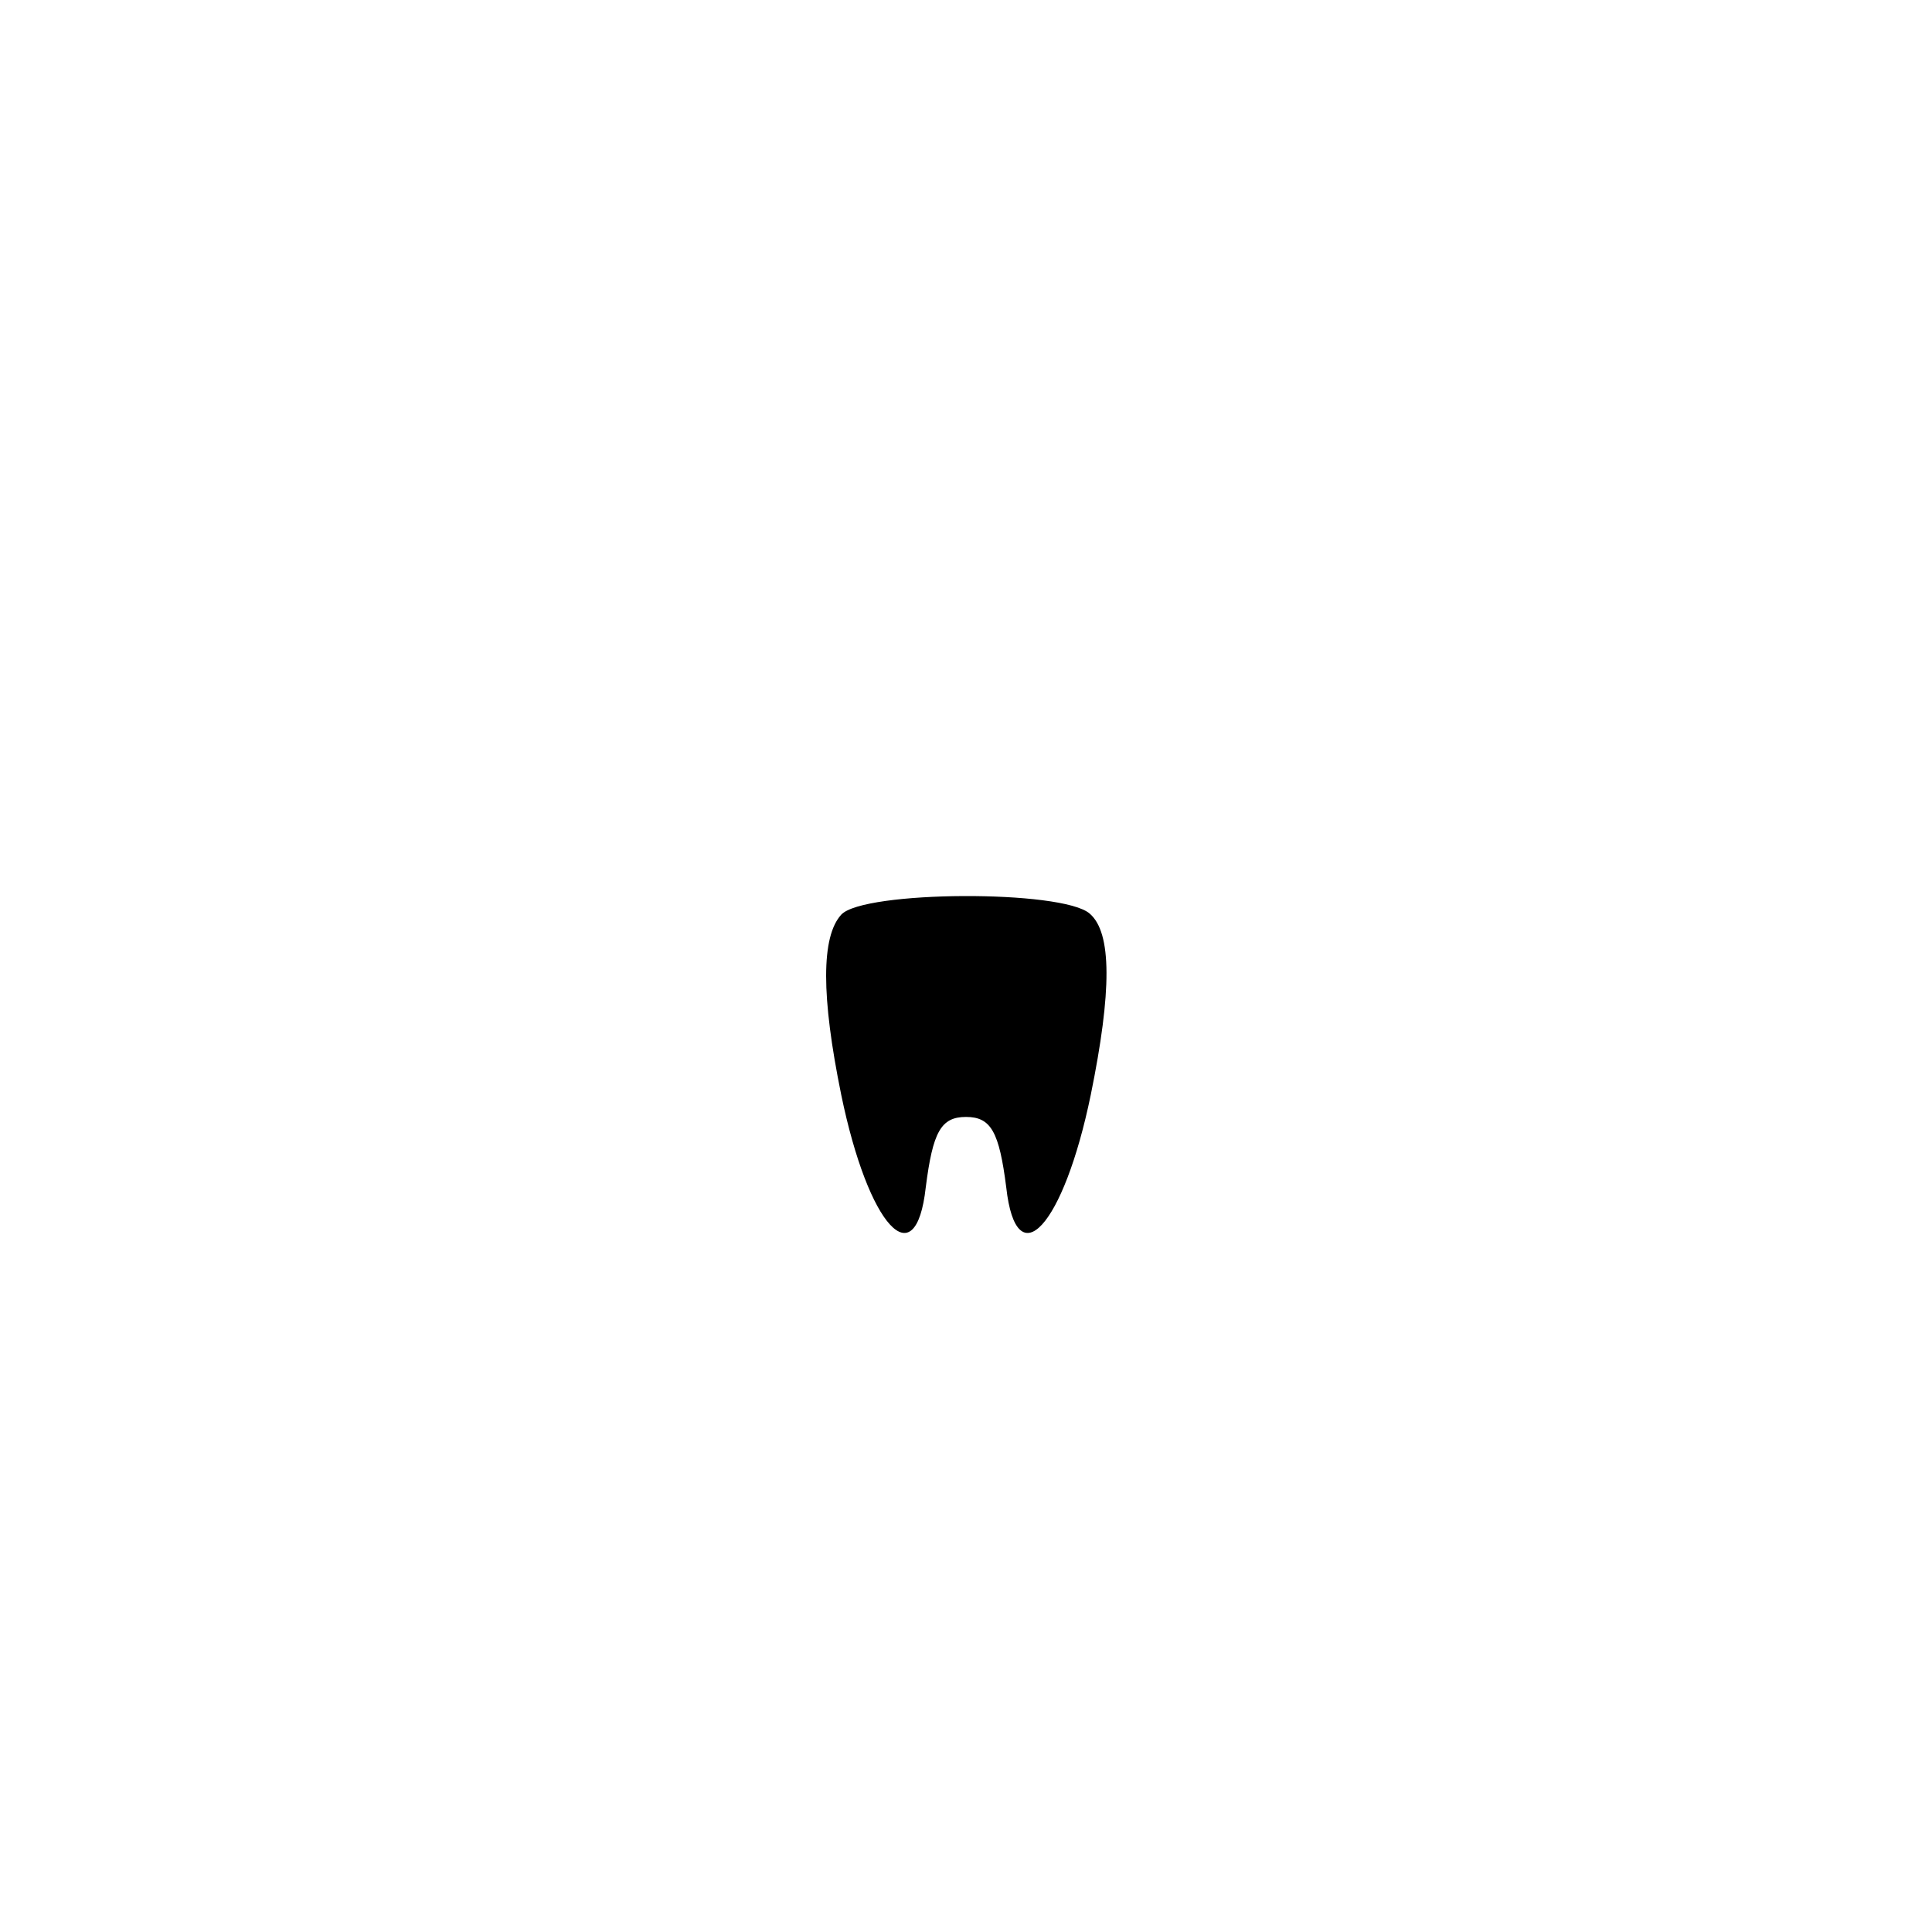
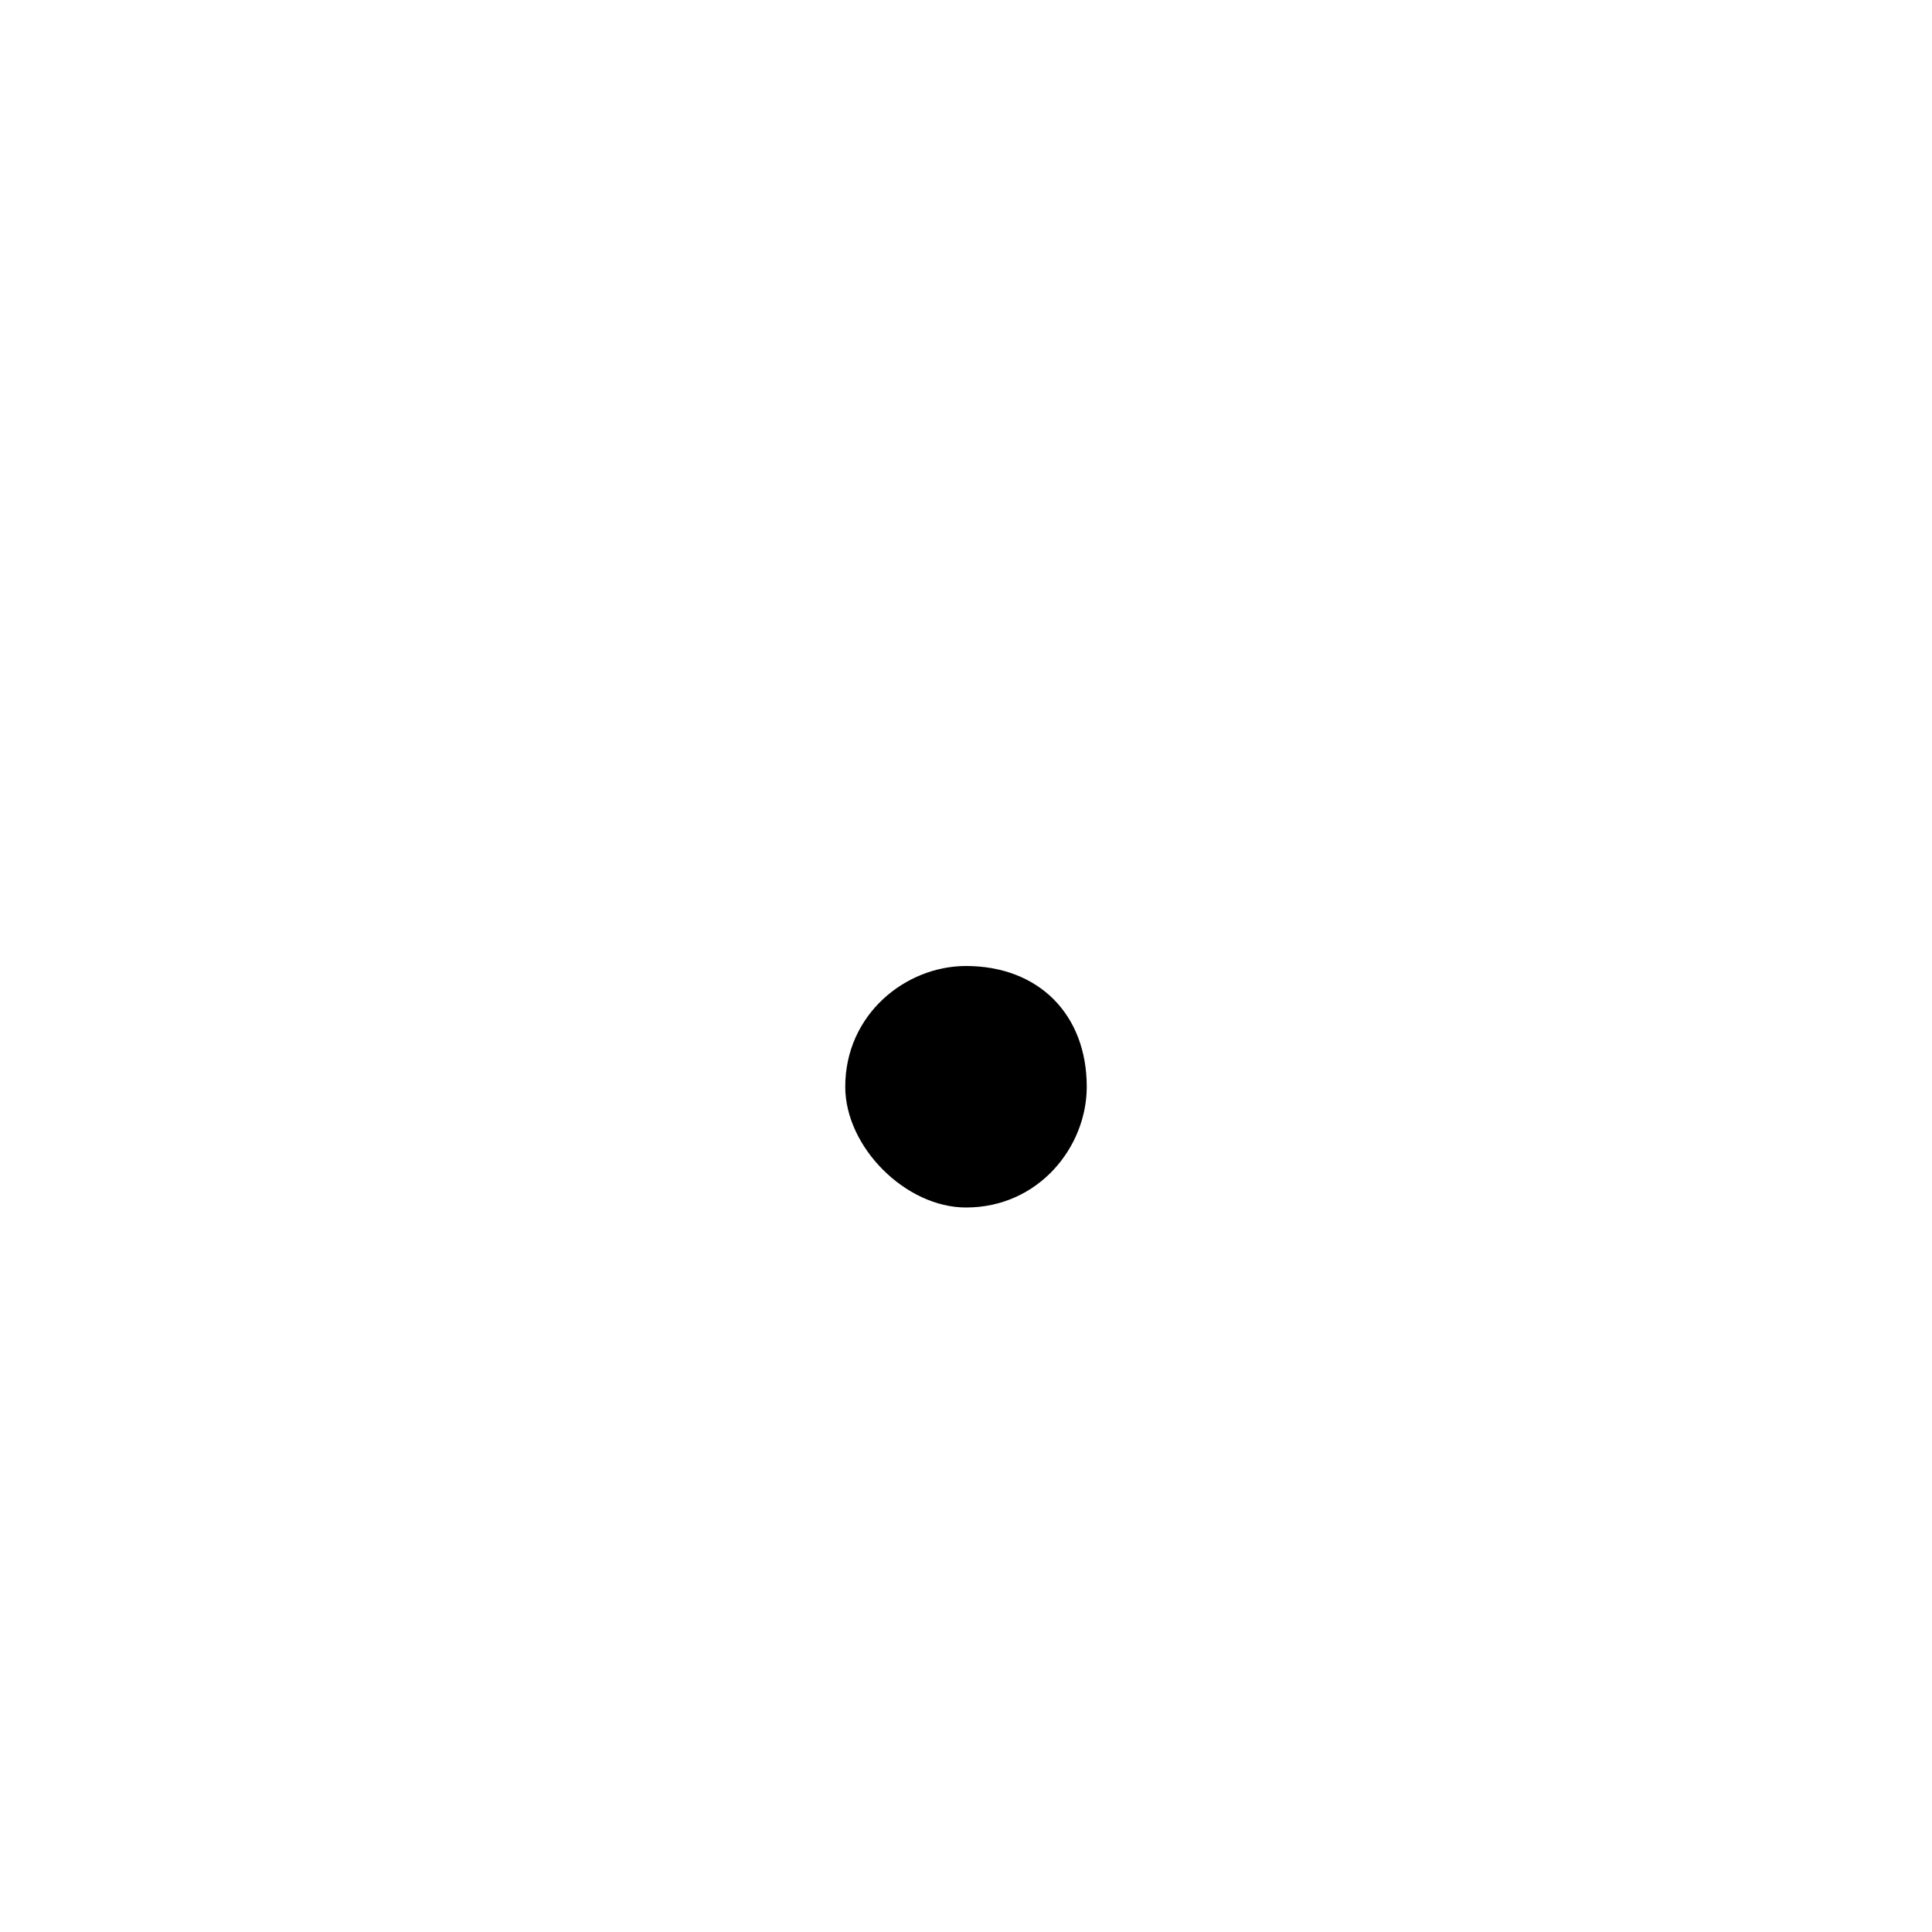
- <svg xmlns="http://www.w3.org/2000/svg" version="1.0" width="192pt" height="192pt" viewBox="0 0 192 192" preserveAspectRatio="xMidYMid meet">
-   <g transform="translate(0,192) scale(0.1,-0.1)" fill="#000000" stroke="none">
-     <path d="M836 1011 c-20 -22 -20 -81 0 -179 27 -131 74 -182 84 -92 7 55 15 70 40 70 25 0 33 -15 40 -70 10 -90 57 -39 84 92 21 103 21 161 -1 180 -27 24 -225 23 -247 -1z" />
+ <svg xmlns="http://www.w3.org/2000/svg" version="1.0" width="16pt" height="16pt" viewBox="0 0 16 16" preserveAspectRatio="xMidYMid meet">
+   <g transform="translate(0,16) scale(0.1,-0.1)" fill="#000000" stroke="none">
+     <path d="M70 70 c0 -5 5 -10 10 -10 6 0 10 5 10 10 0 6 -4 10 -10 10 -5 0 -10 -4 -10 -10z" />
  </g>
</svg>
